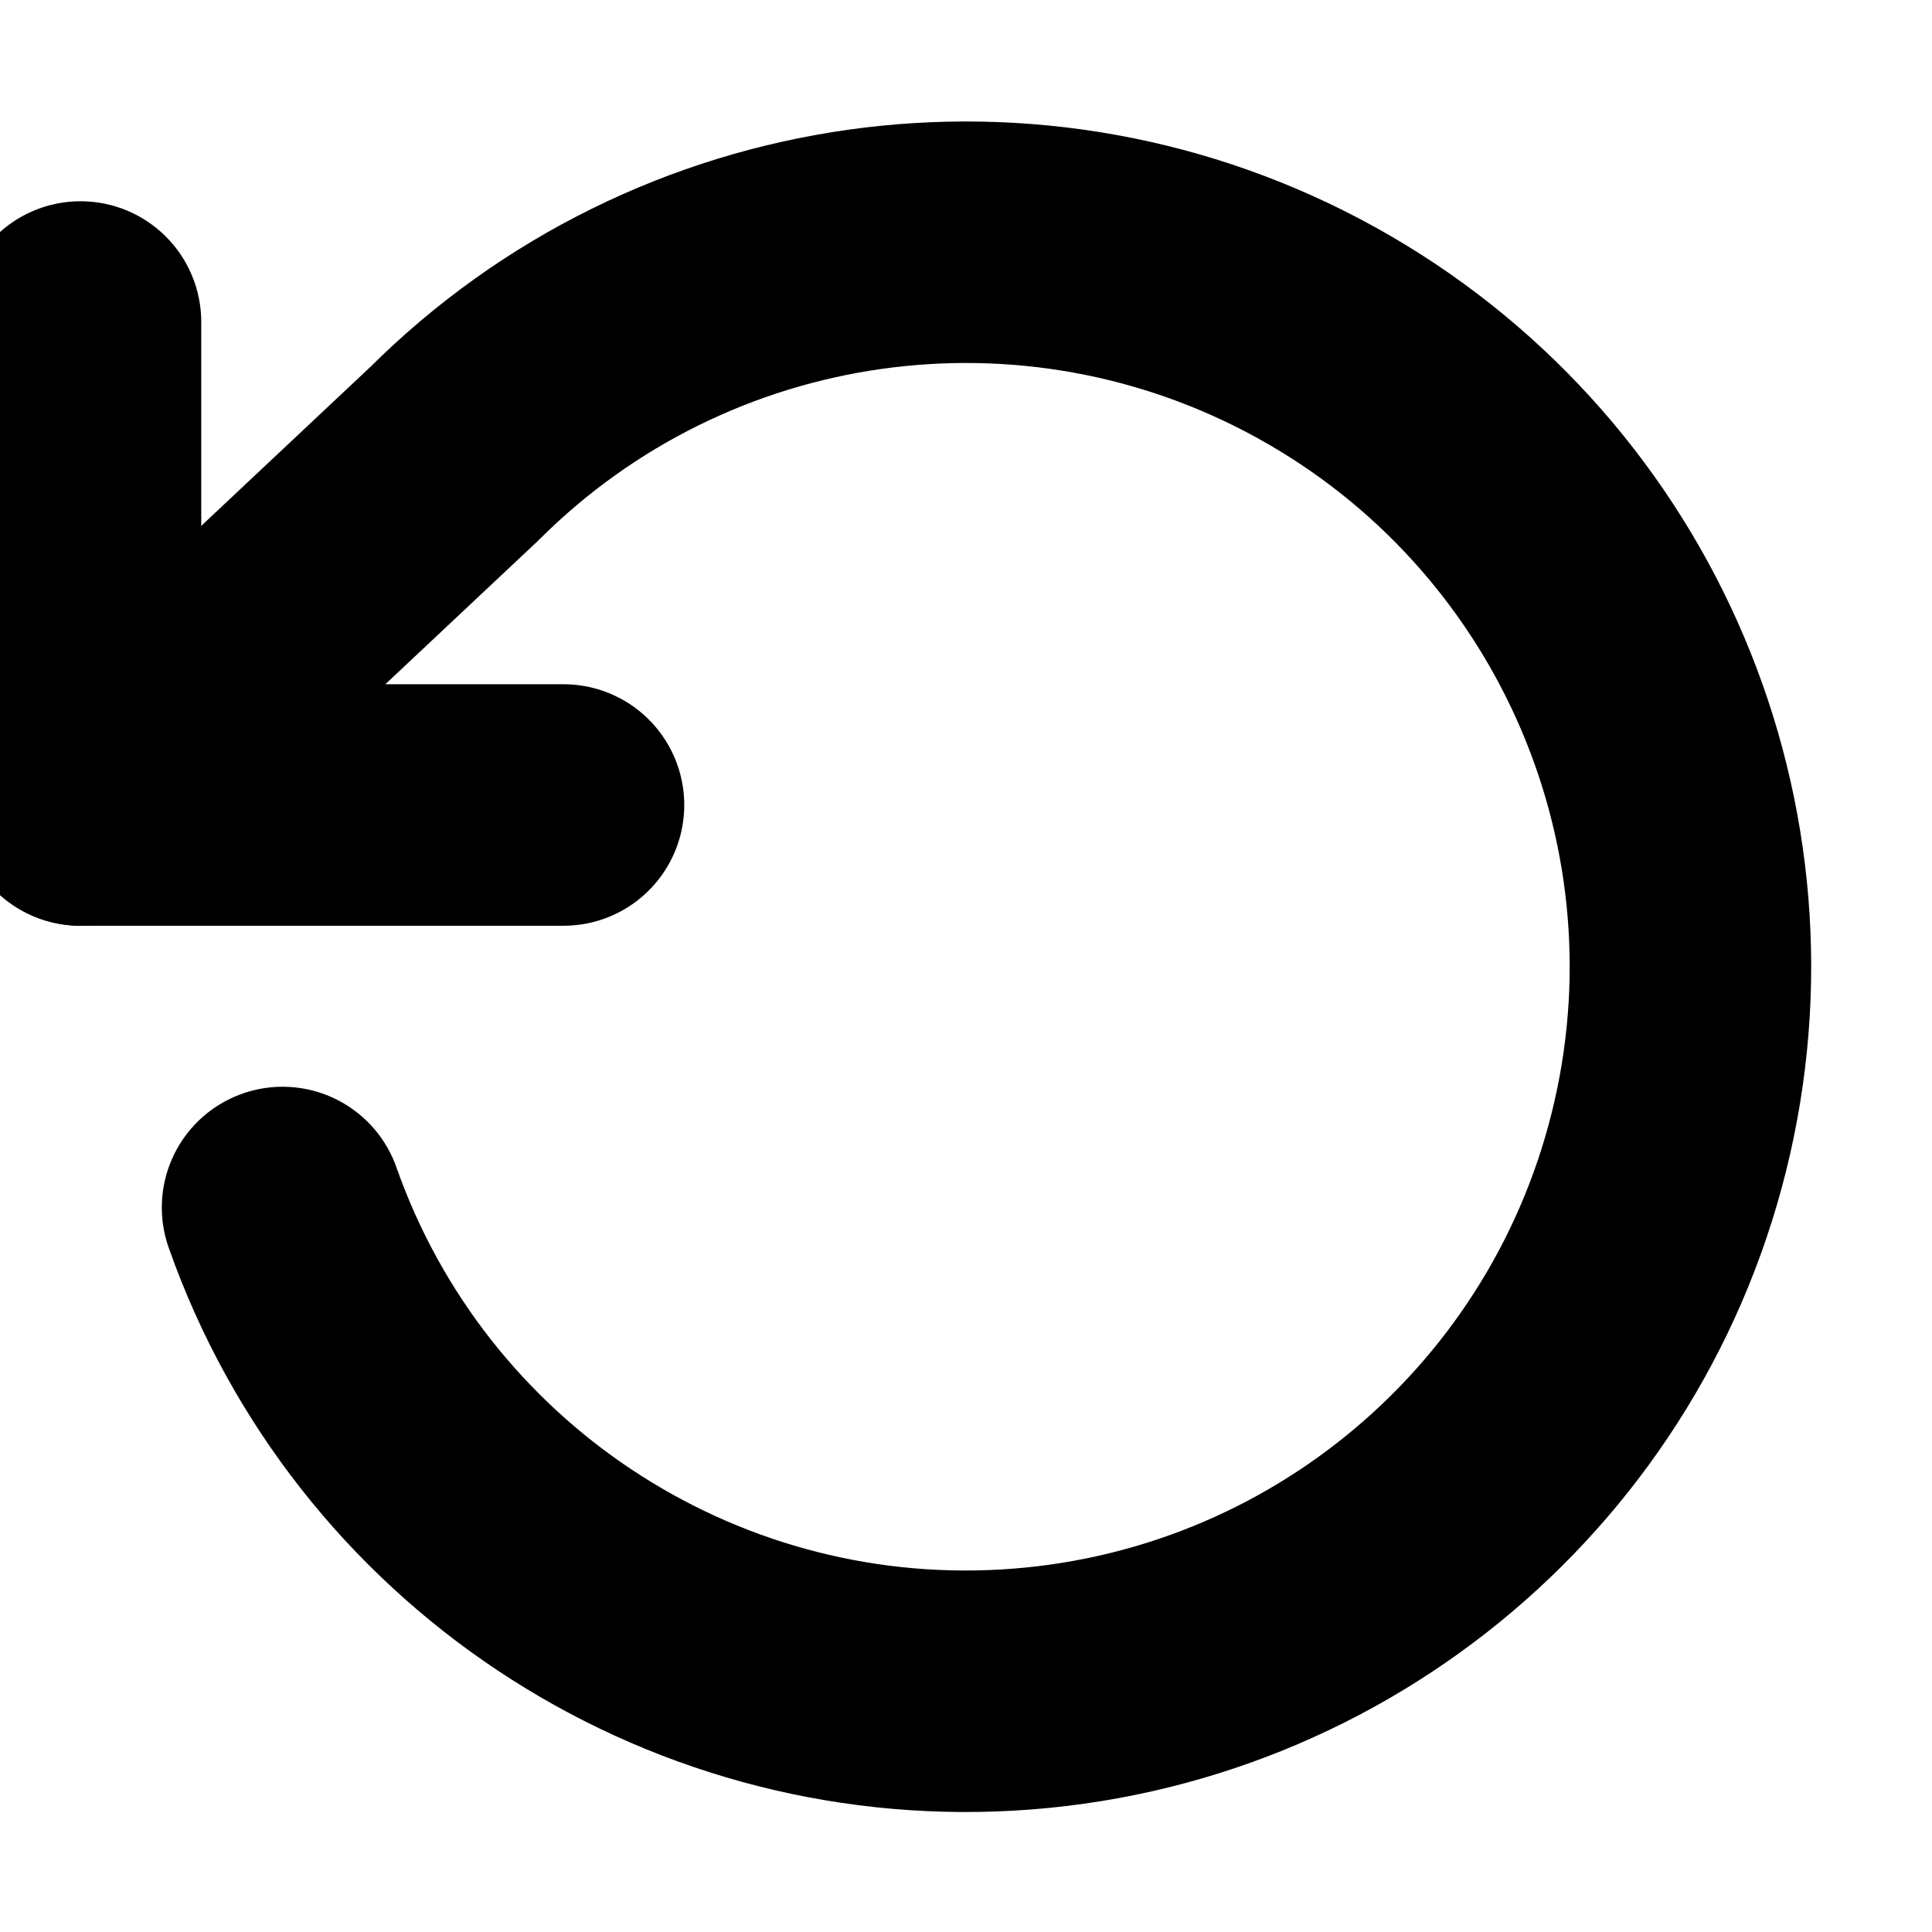
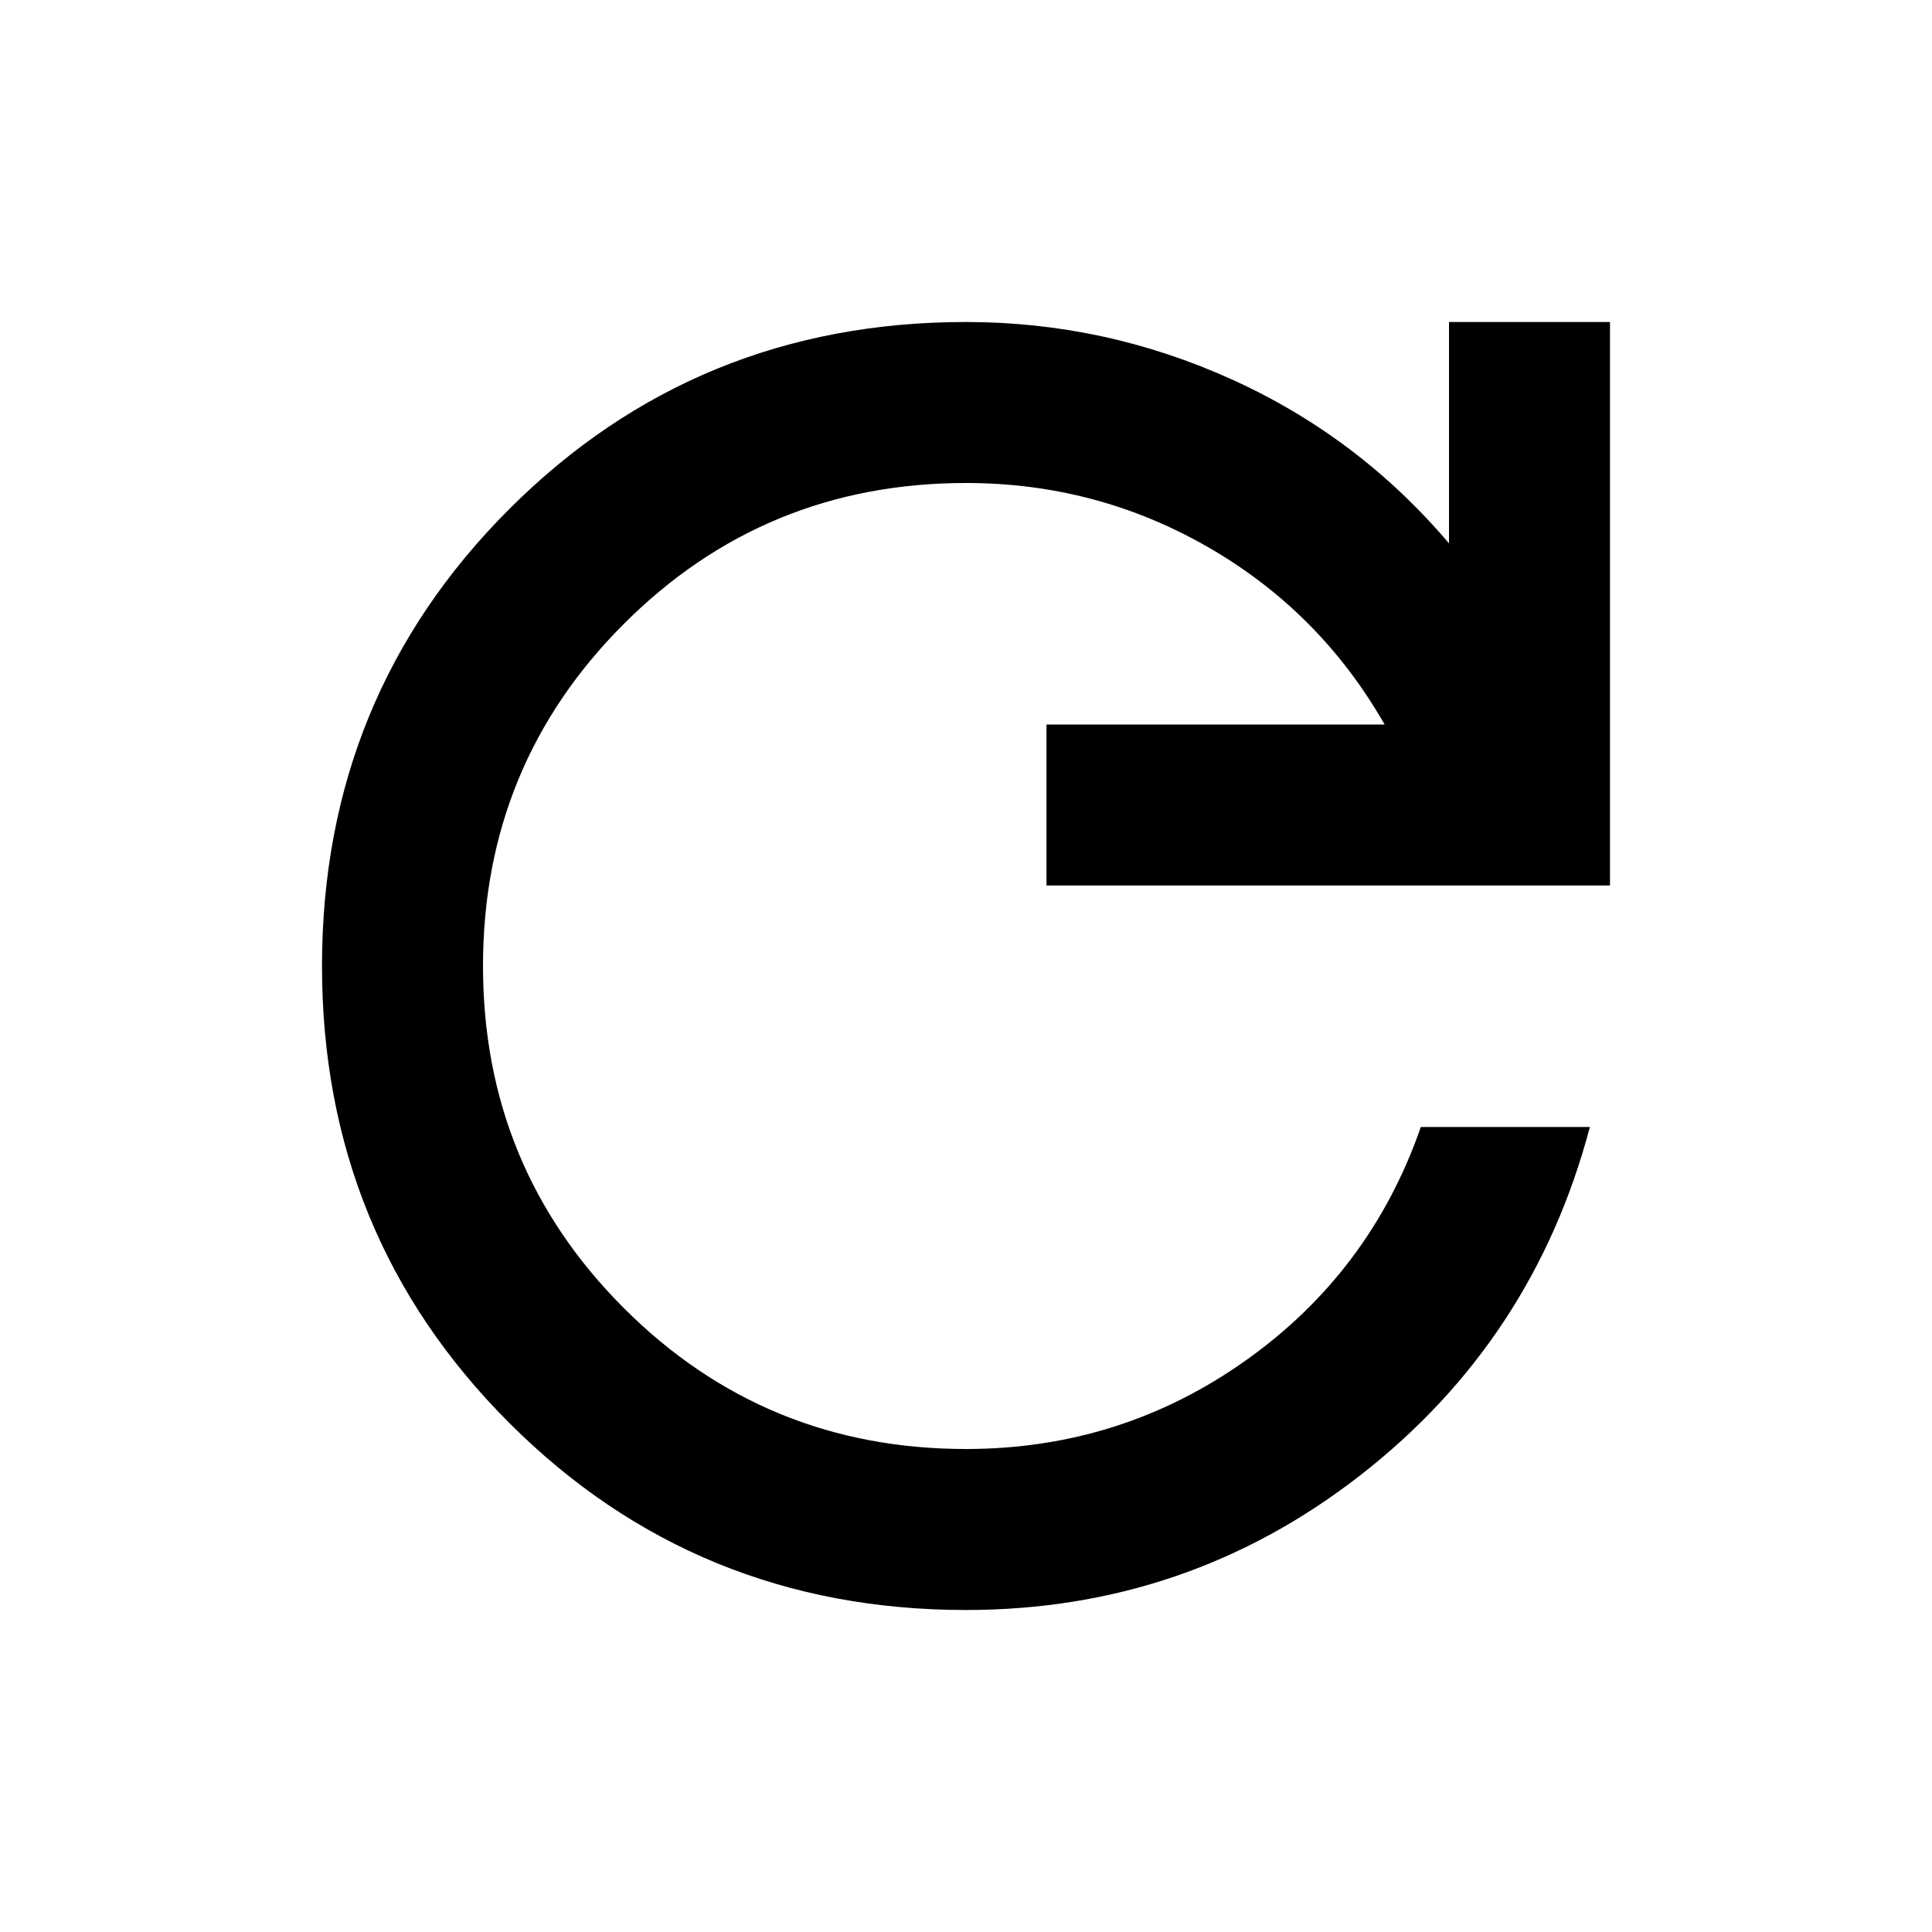
- <svg xmlns="http://www.w3.org/2000/svg" width="24" height="24" viewBox="0 0 24 24" fill="none" stroke="#000000" stroke-width="3" stroke-linecap="round" stroke-linejoin="round">
-   <polyline points="1 4 1 10 7 10" />
-   <path d="M3.51 15a9 9 0 1 0 2.13-9.36L1 10" />
+ <svg xmlns="http://www.w3.org/2000/svg" height="24" viewBox="0 -960 960 960" width="24">
+   <path d="M480-160q-134 0-227-93t-93-227q0-134 93-227t227-93q69 0 132 28.5T720-690v-110h80v280H520v-80h168q-32-56-87.5-88T480-720q-100 0-170 70t-70 170q0 100 70 170t170 70q77 0 139-44t87-116h84q-28 106-114 173t-196 67Z" />
</svg>
